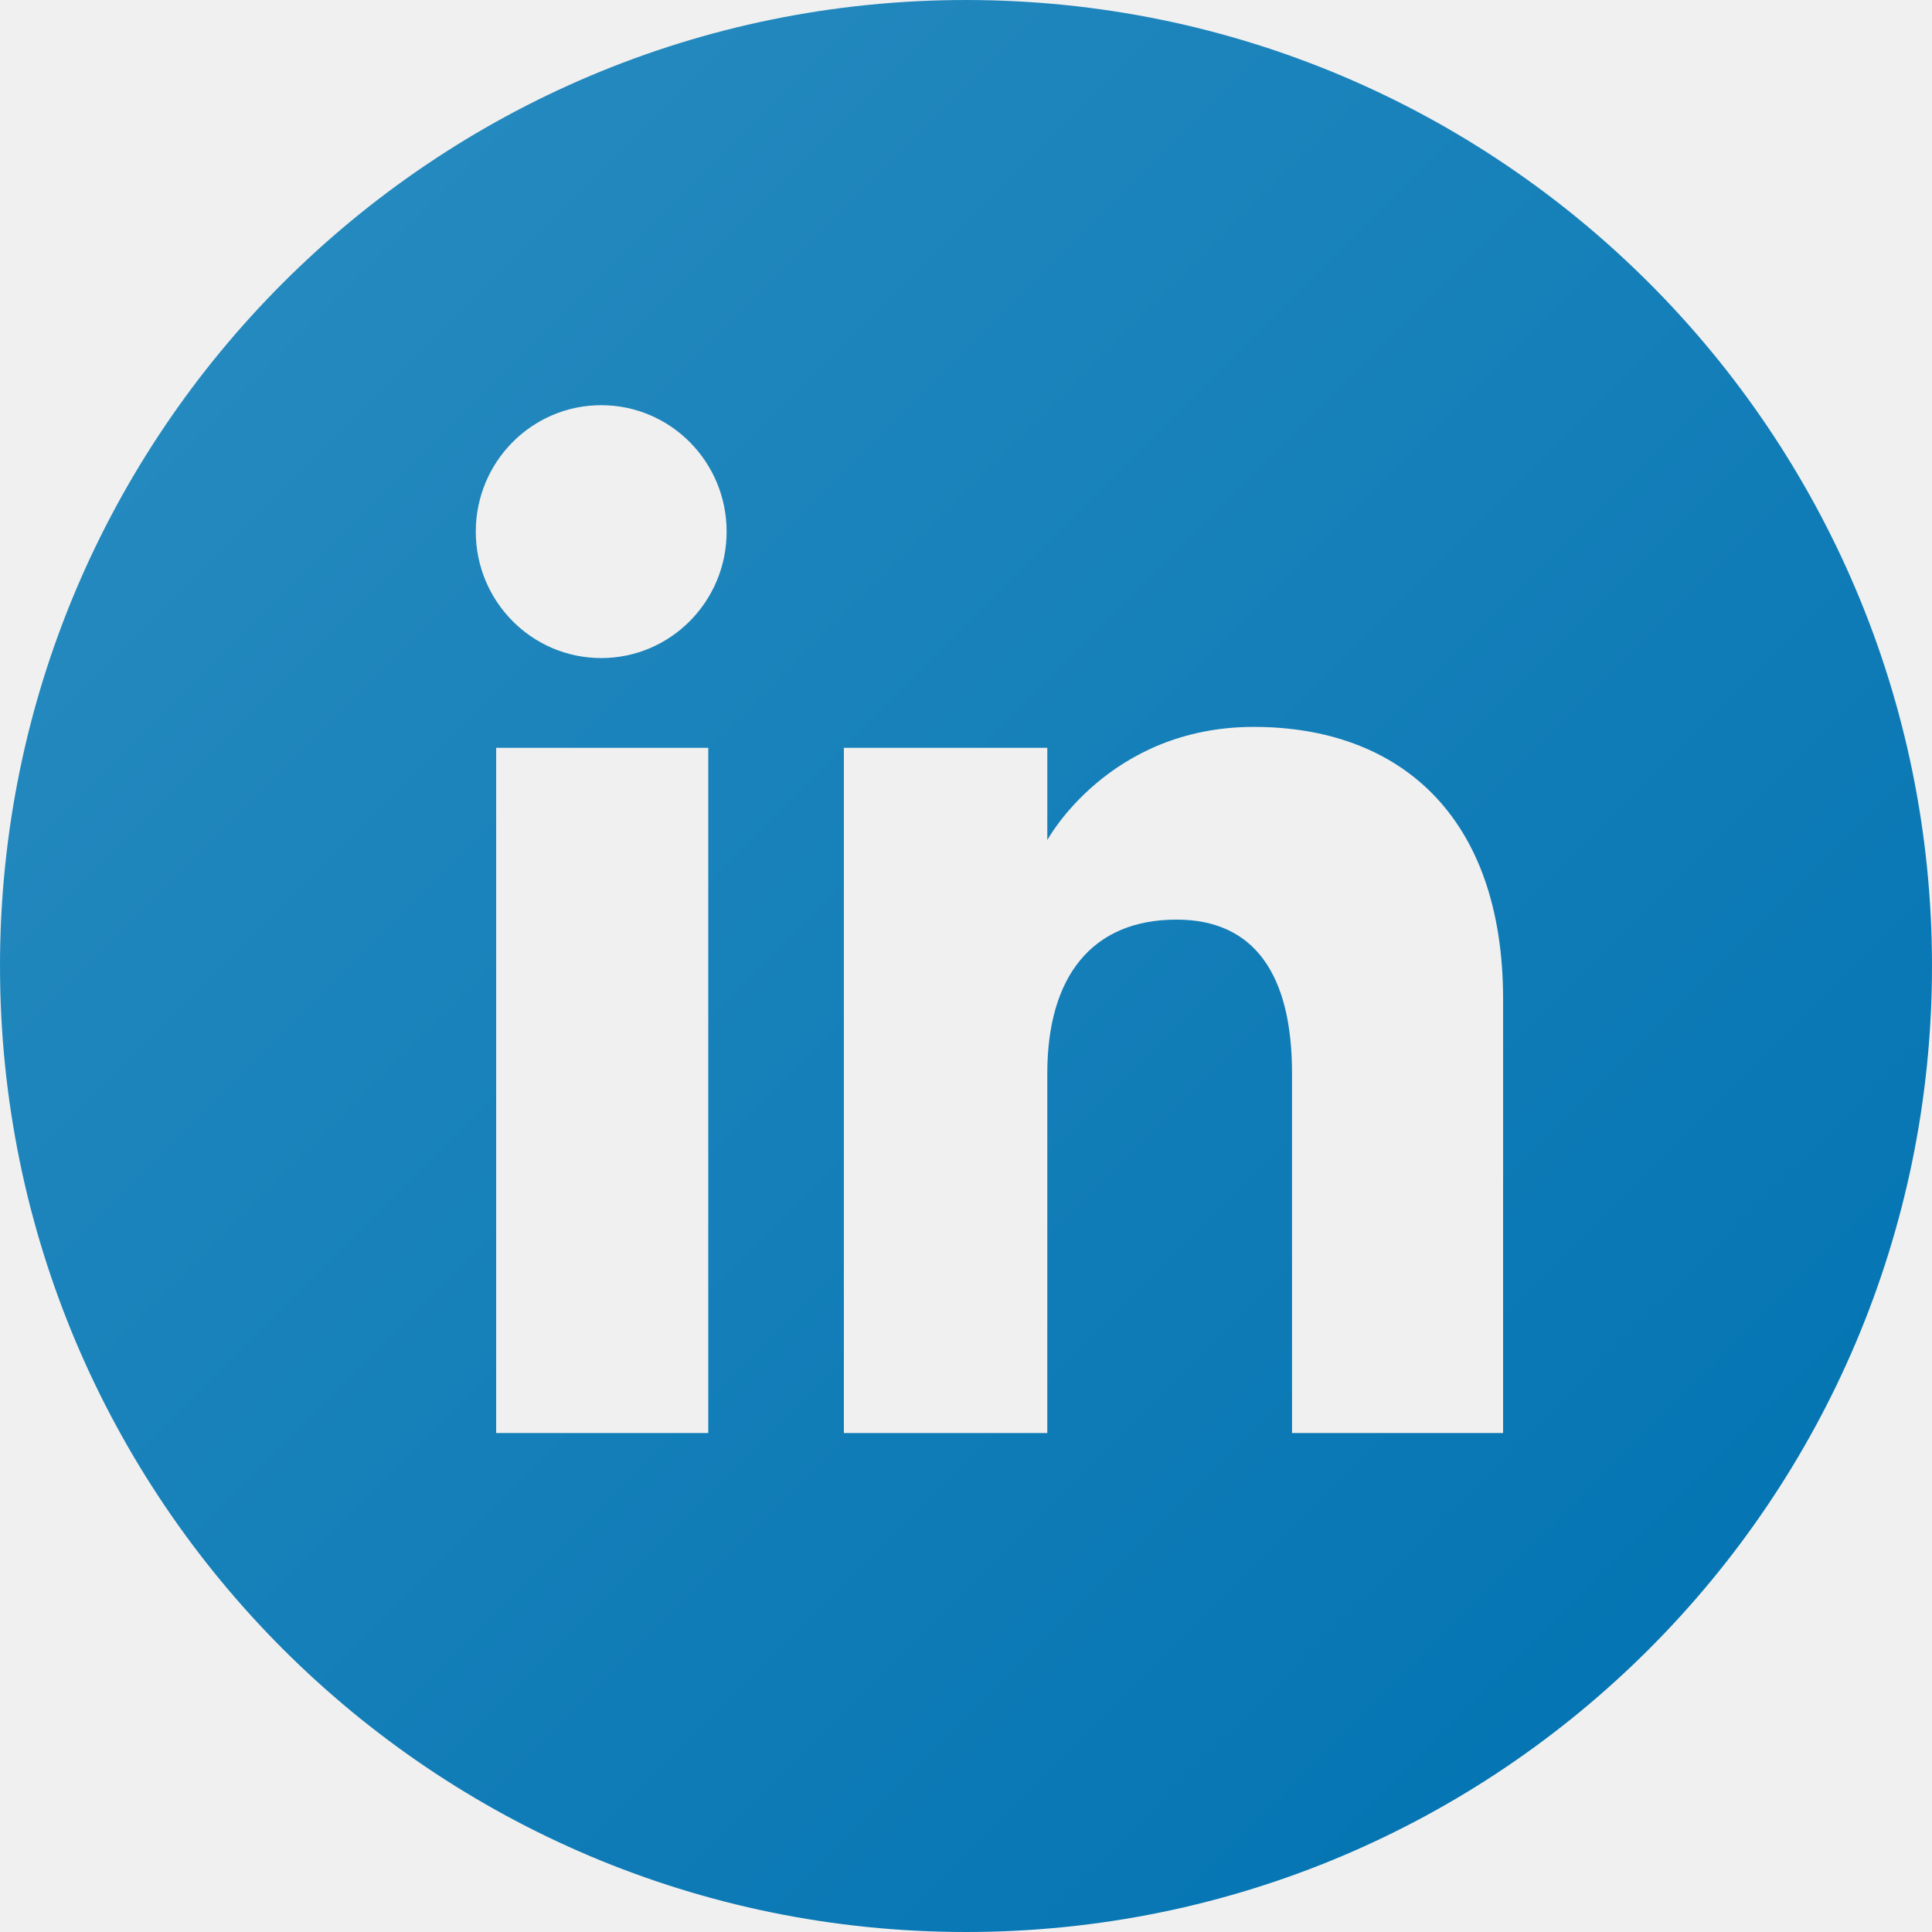
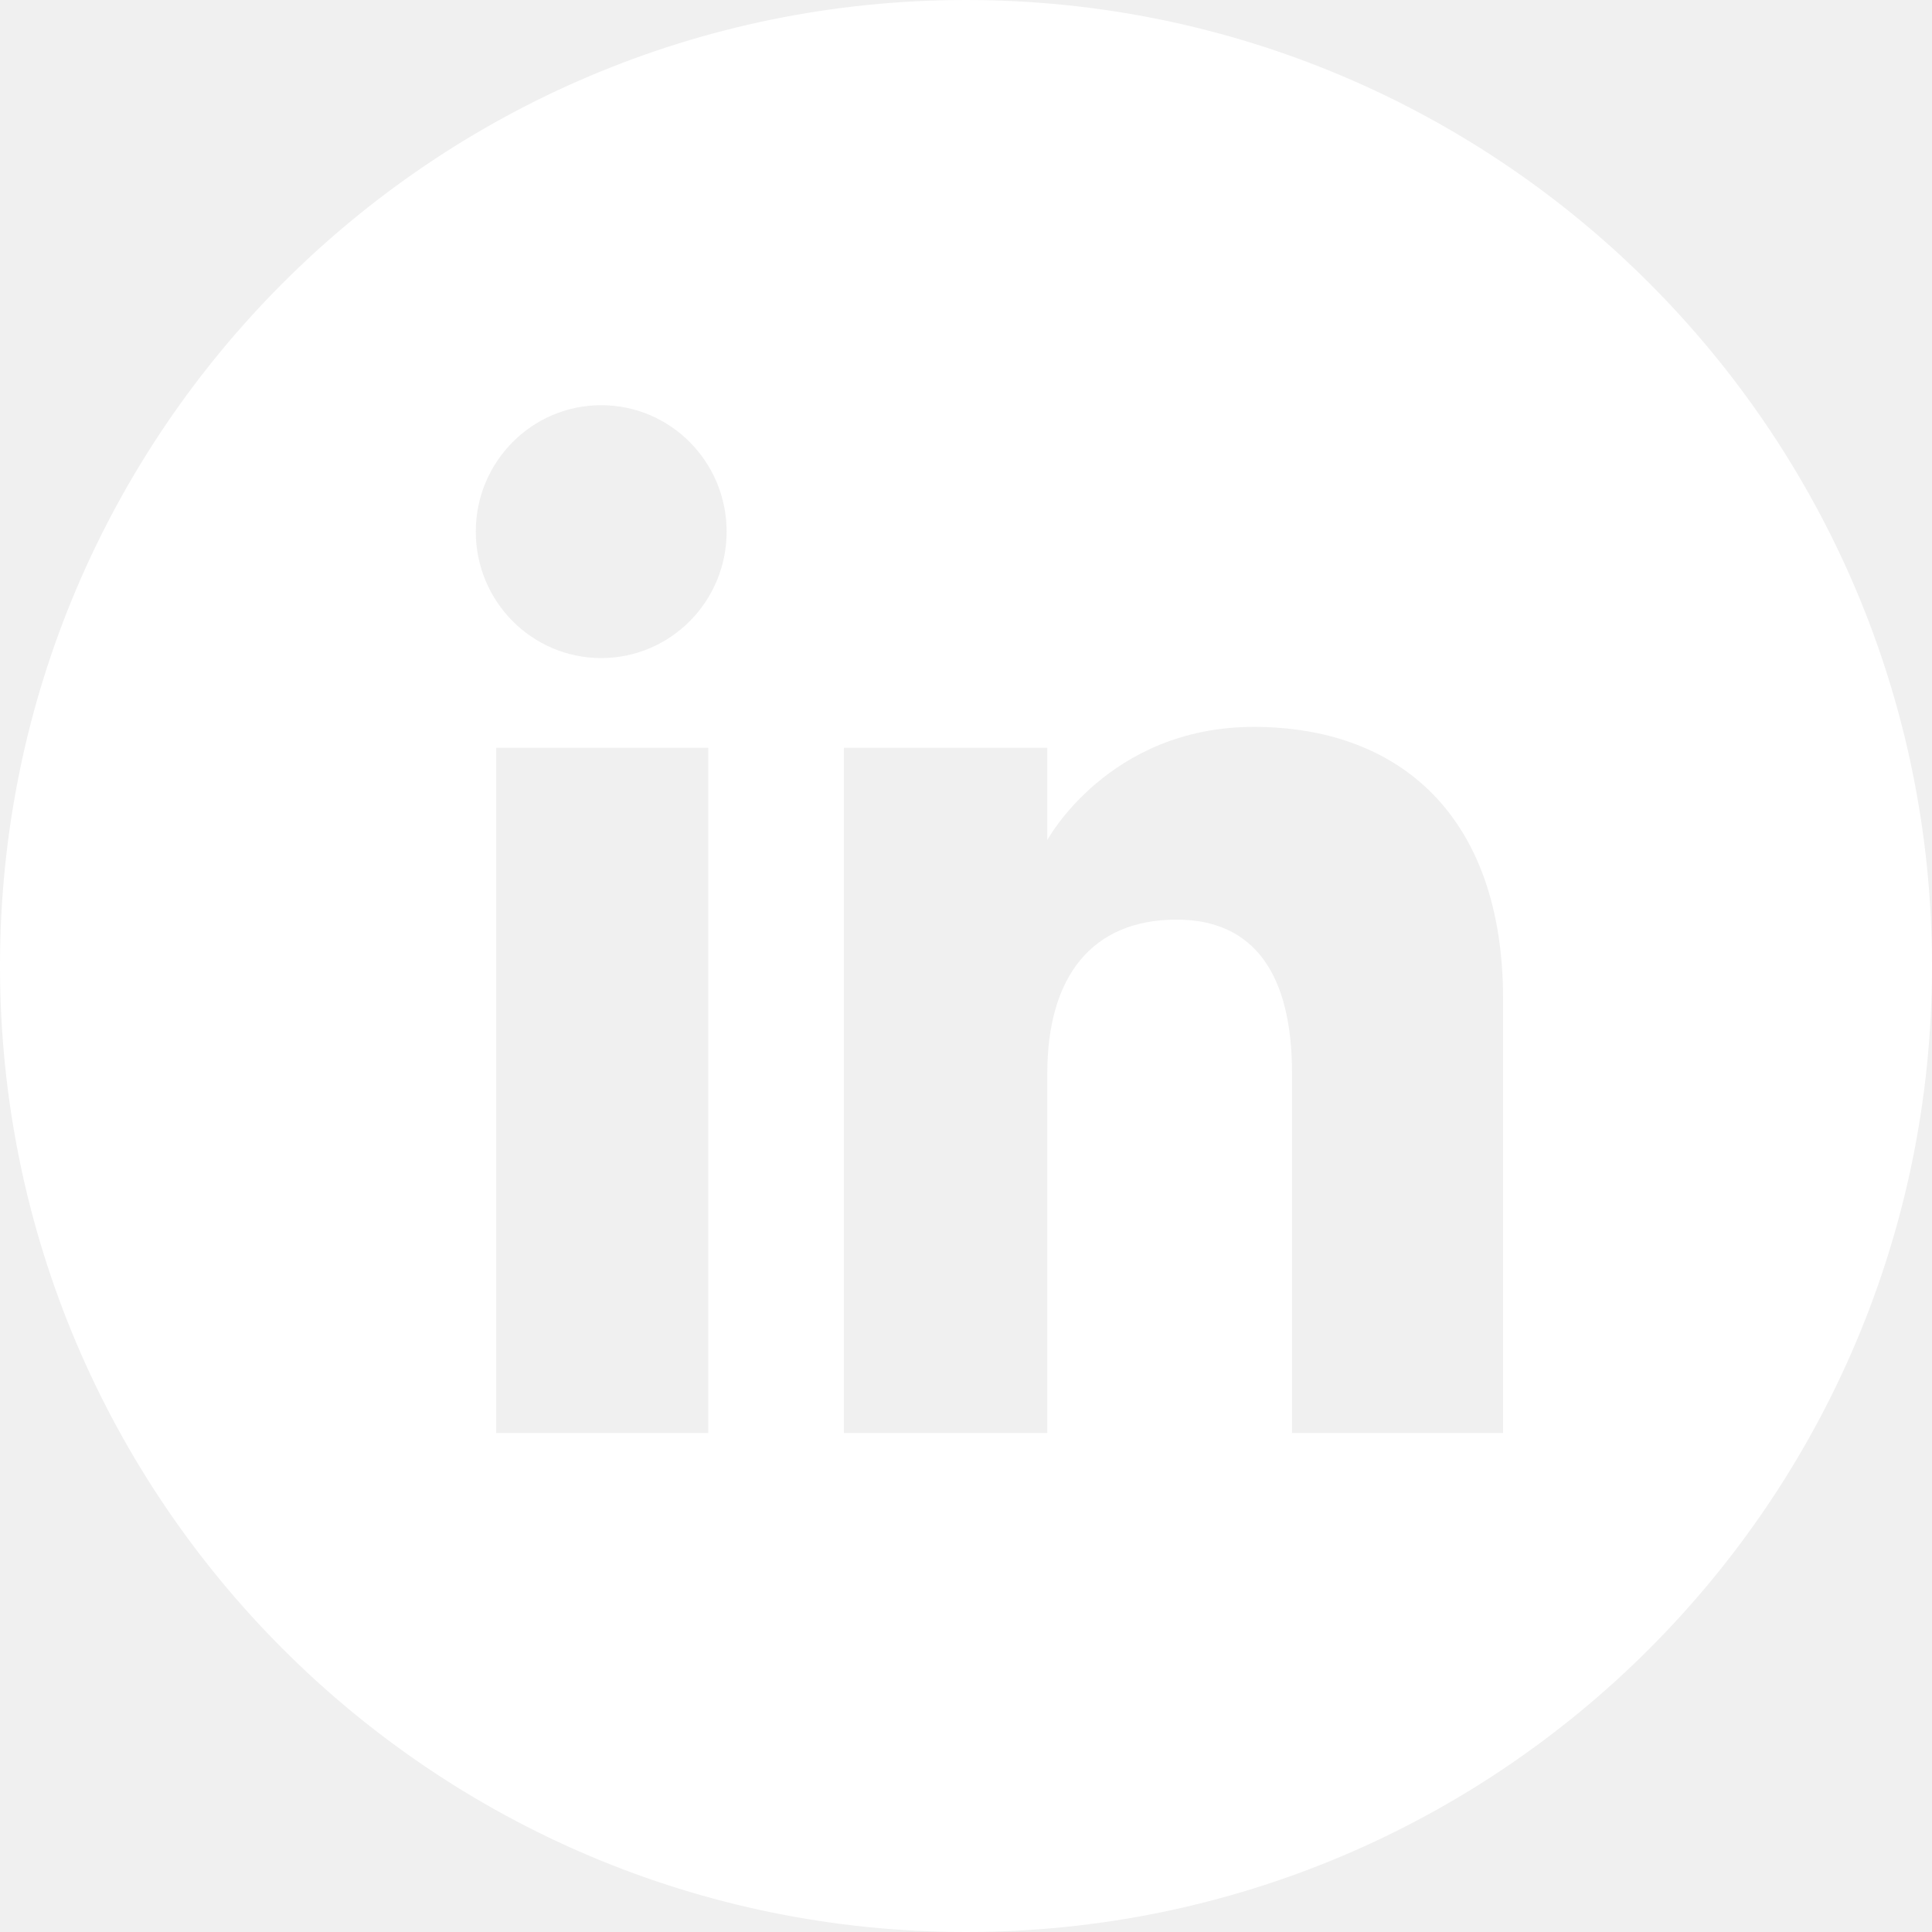
<svg xmlns="http://www.w3.org/2000/svg" width="2500" height="2500" viewBox="7.025 7.025 497.951 497.95">
-   <linearGradient id="a" gradientUnits="userSpaceOnUse" x1="-974.482" y1="1306.773" x2="-622.378" y2="1658.877" gradientTransform="translate(1054.43 -1226.825)">
-     <stop offset="0" stop-color="#2489be" />
-     <stop offset="1" stop-color="#0575b3" />
-   </linearGradient>
-   <path d="M256 7.025C118.494 7.025 7.025 118.494 7.025 256S118.494 504.975 256 504.975 504.976 393.506 504.976 256C504.975 118.494 393.504 7.025 256 7.025zm-66.427 369.343h-54.665V199.761h54.665v176.607zM161.98 176.633c-17.853 0-32.326-14.591-32.326-32.587 0-17.998 14.475-32.588 32.326-32.588s32.324 14.59 32.324 32.588c.001 17.997-14.472 32.587-32.324 32.587zm232.45 199.735h-54.4v-92.704c0-25.426-9.658-39.619-29.763-39.619-21.881 0-33.312 14.782-33.312 39.619v92.704h-52.43V199.761h52.43v23.786s15.771-29.173 53.219-29.173c37.449 0 64.257 22.866 64.257 70.169l-.001 111.825z" fill="url(#a)" />
+   <path d="M256 7.025C118.494 7.025 7.025 118.494 7.025 256S118.494 504.975 256 504.975 504.976 393.506 504.976 256C504.975 118.494 393.504 7.025 256 7.025zm-66.427 369.343h-54.665V199.761h54.665v176.607zM161.98 176.633c-17.853 0-32.326-14.591-32.326-32.587 0-17.998 14.475-32.588 32.326-32.588s32.324 14.59 32.324 32.588c.001 17.997-14.472 32.587-32.324 32.587zm232.45 199.735h-54.4v-92.704c0-25.426-9.658-39.619-29.763-39.619-21.881 0-33.312 14.782-33.312 39.619v92.704h-52.43V199.761h52.43v23.786s15.771-29.173 53.219-29.173c37.449 0 64.257 22.866 64.257 70.169l-.001 111.825z" fill="#fff" />
</svg>
